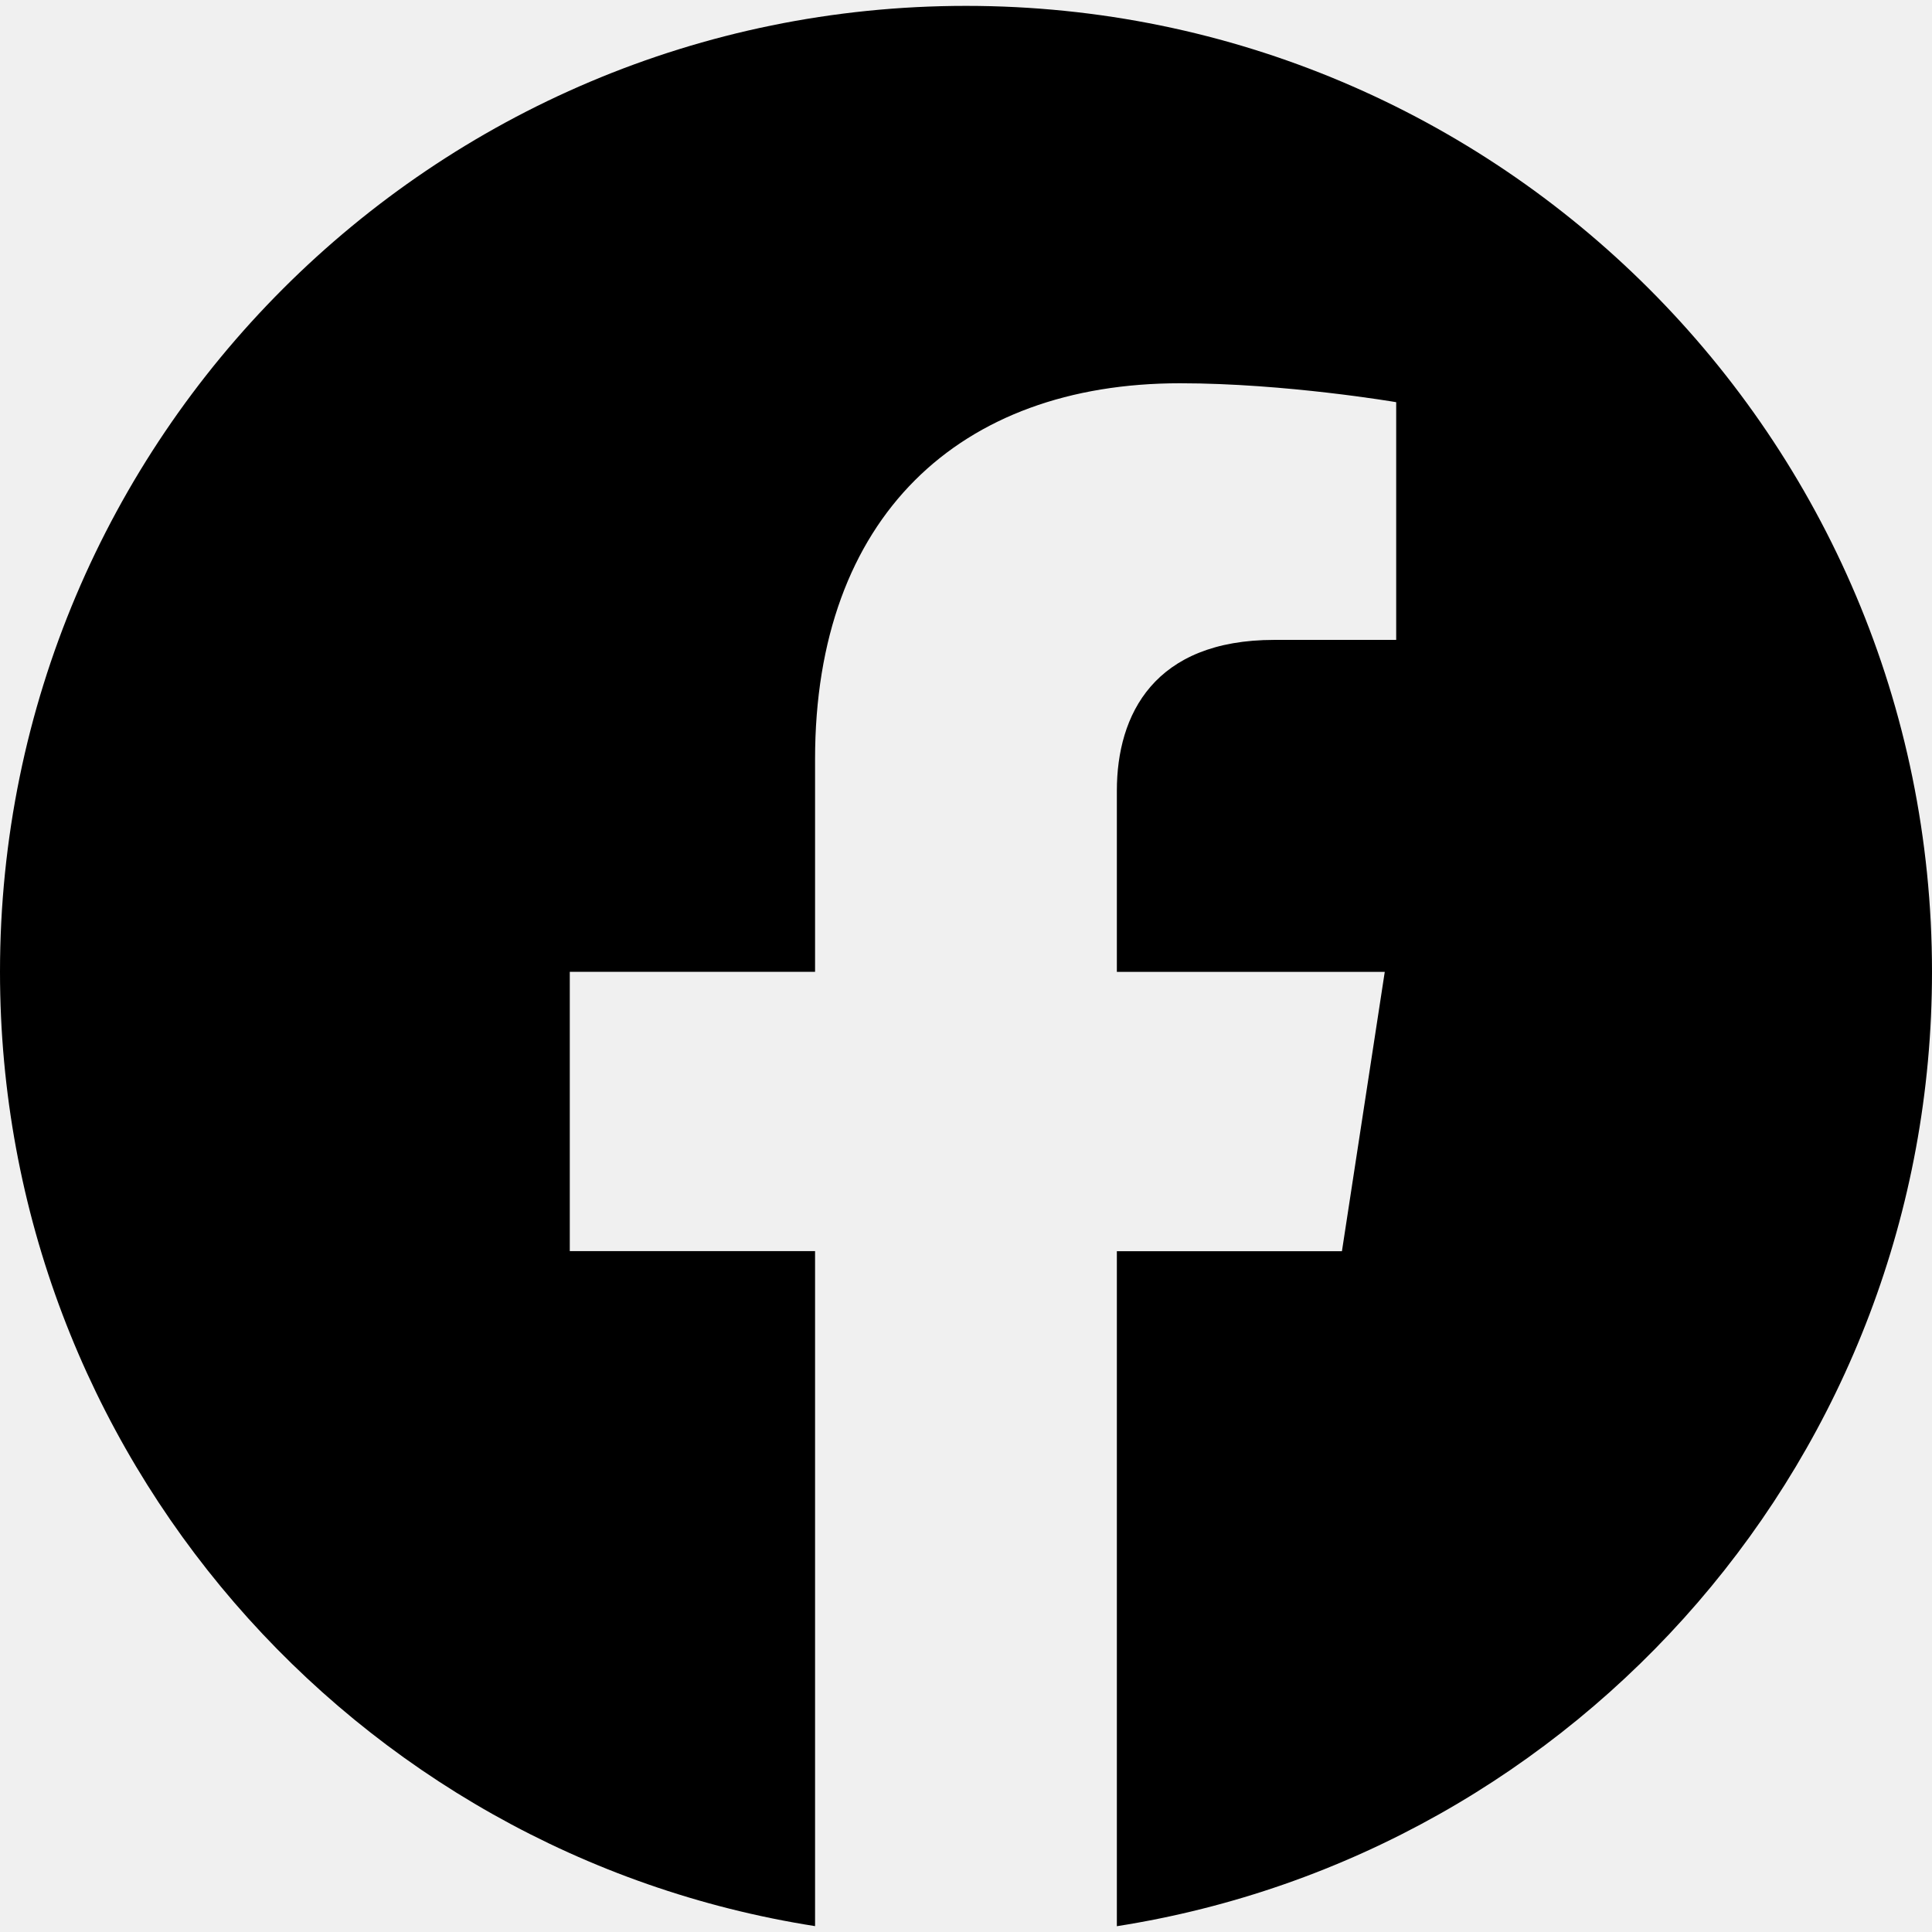
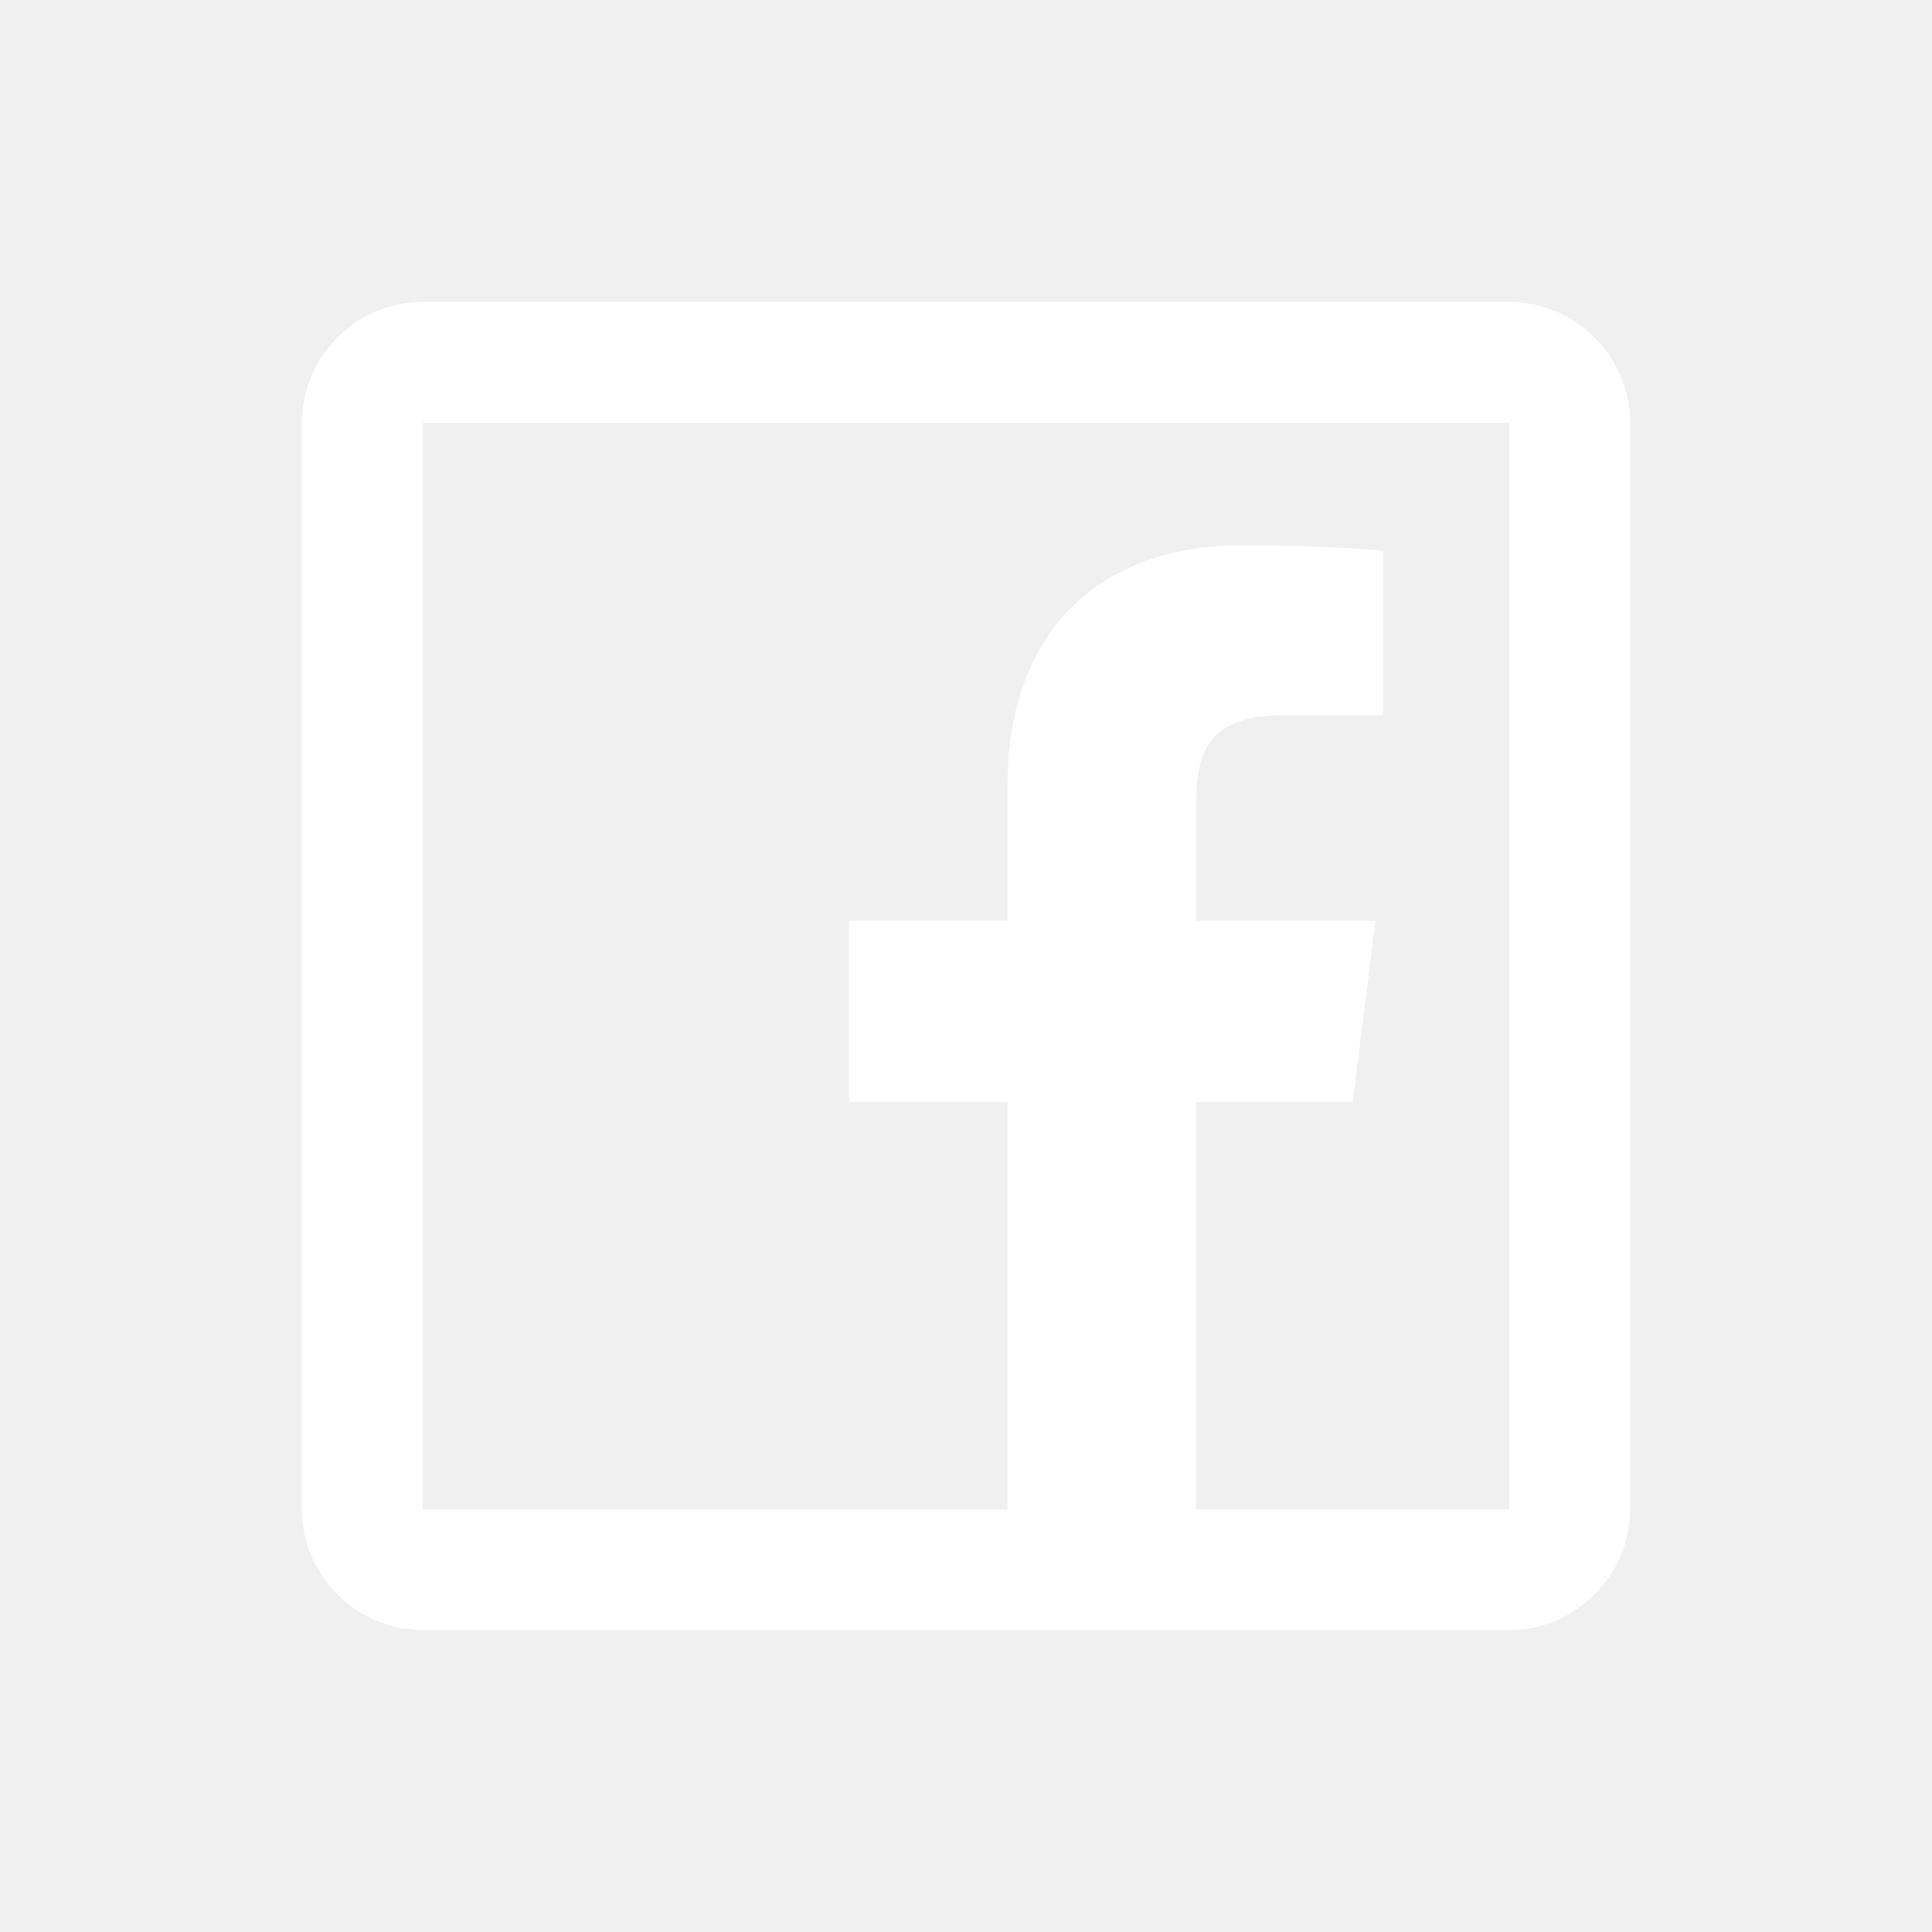
- <svg xmlns="http://www.w3.org/2000/svg" viewBox="0 0 24 24" fill="currentColor">
-   <path d="M24 12.073c0-6.627-5.373-12-12-12s-12 5.373-12 12c0 5.99 4.388 10.954 10.125 11.854v-8.385H7.078v-3.47h3.047V9.43c0-3.007 1.792-4.669 4.533-4.669 1.312 0 2.686.235 2.686.235v2.953H15.83c-1.491 0-1.956.925-1.956 1.874v2.25h3.328l-.532 3.47h-2.796v8.385C19.612 23.027 24 18.062 24 12.073z" />
+ <svg xmlns="http://www.w3.org/2000/svg" width="24" height="24" viewBox="0 0 24 24" fill="none">
+   <path d="M5.25 3.75C4.43 3.75 3.75 4.43 3.75 5.25V18.75C3.75 19.57 4.43 20.25 5.25 20.25H18.75C19.57 20.25 20.25 19.57 20.25 18.75V5.25C20.25 4.43 19.57 3.75 18.75 3.75H5.25ZM5.25 5.25H18.75V18.75H14.859V13.688H16.805L17.086 11.438H14.859V9.984C14.859 9.328 15.021 8.883 15.961 8.883H17.18V6.844C16.972 6.817 16.251 6.773 15.422 6.773C13.693 6.773 12.516 7.813 12.516 9.75V11.438H10.547V13.688H12.516V18.75H5.25V5.25Z" fill="white" />
</svg>
